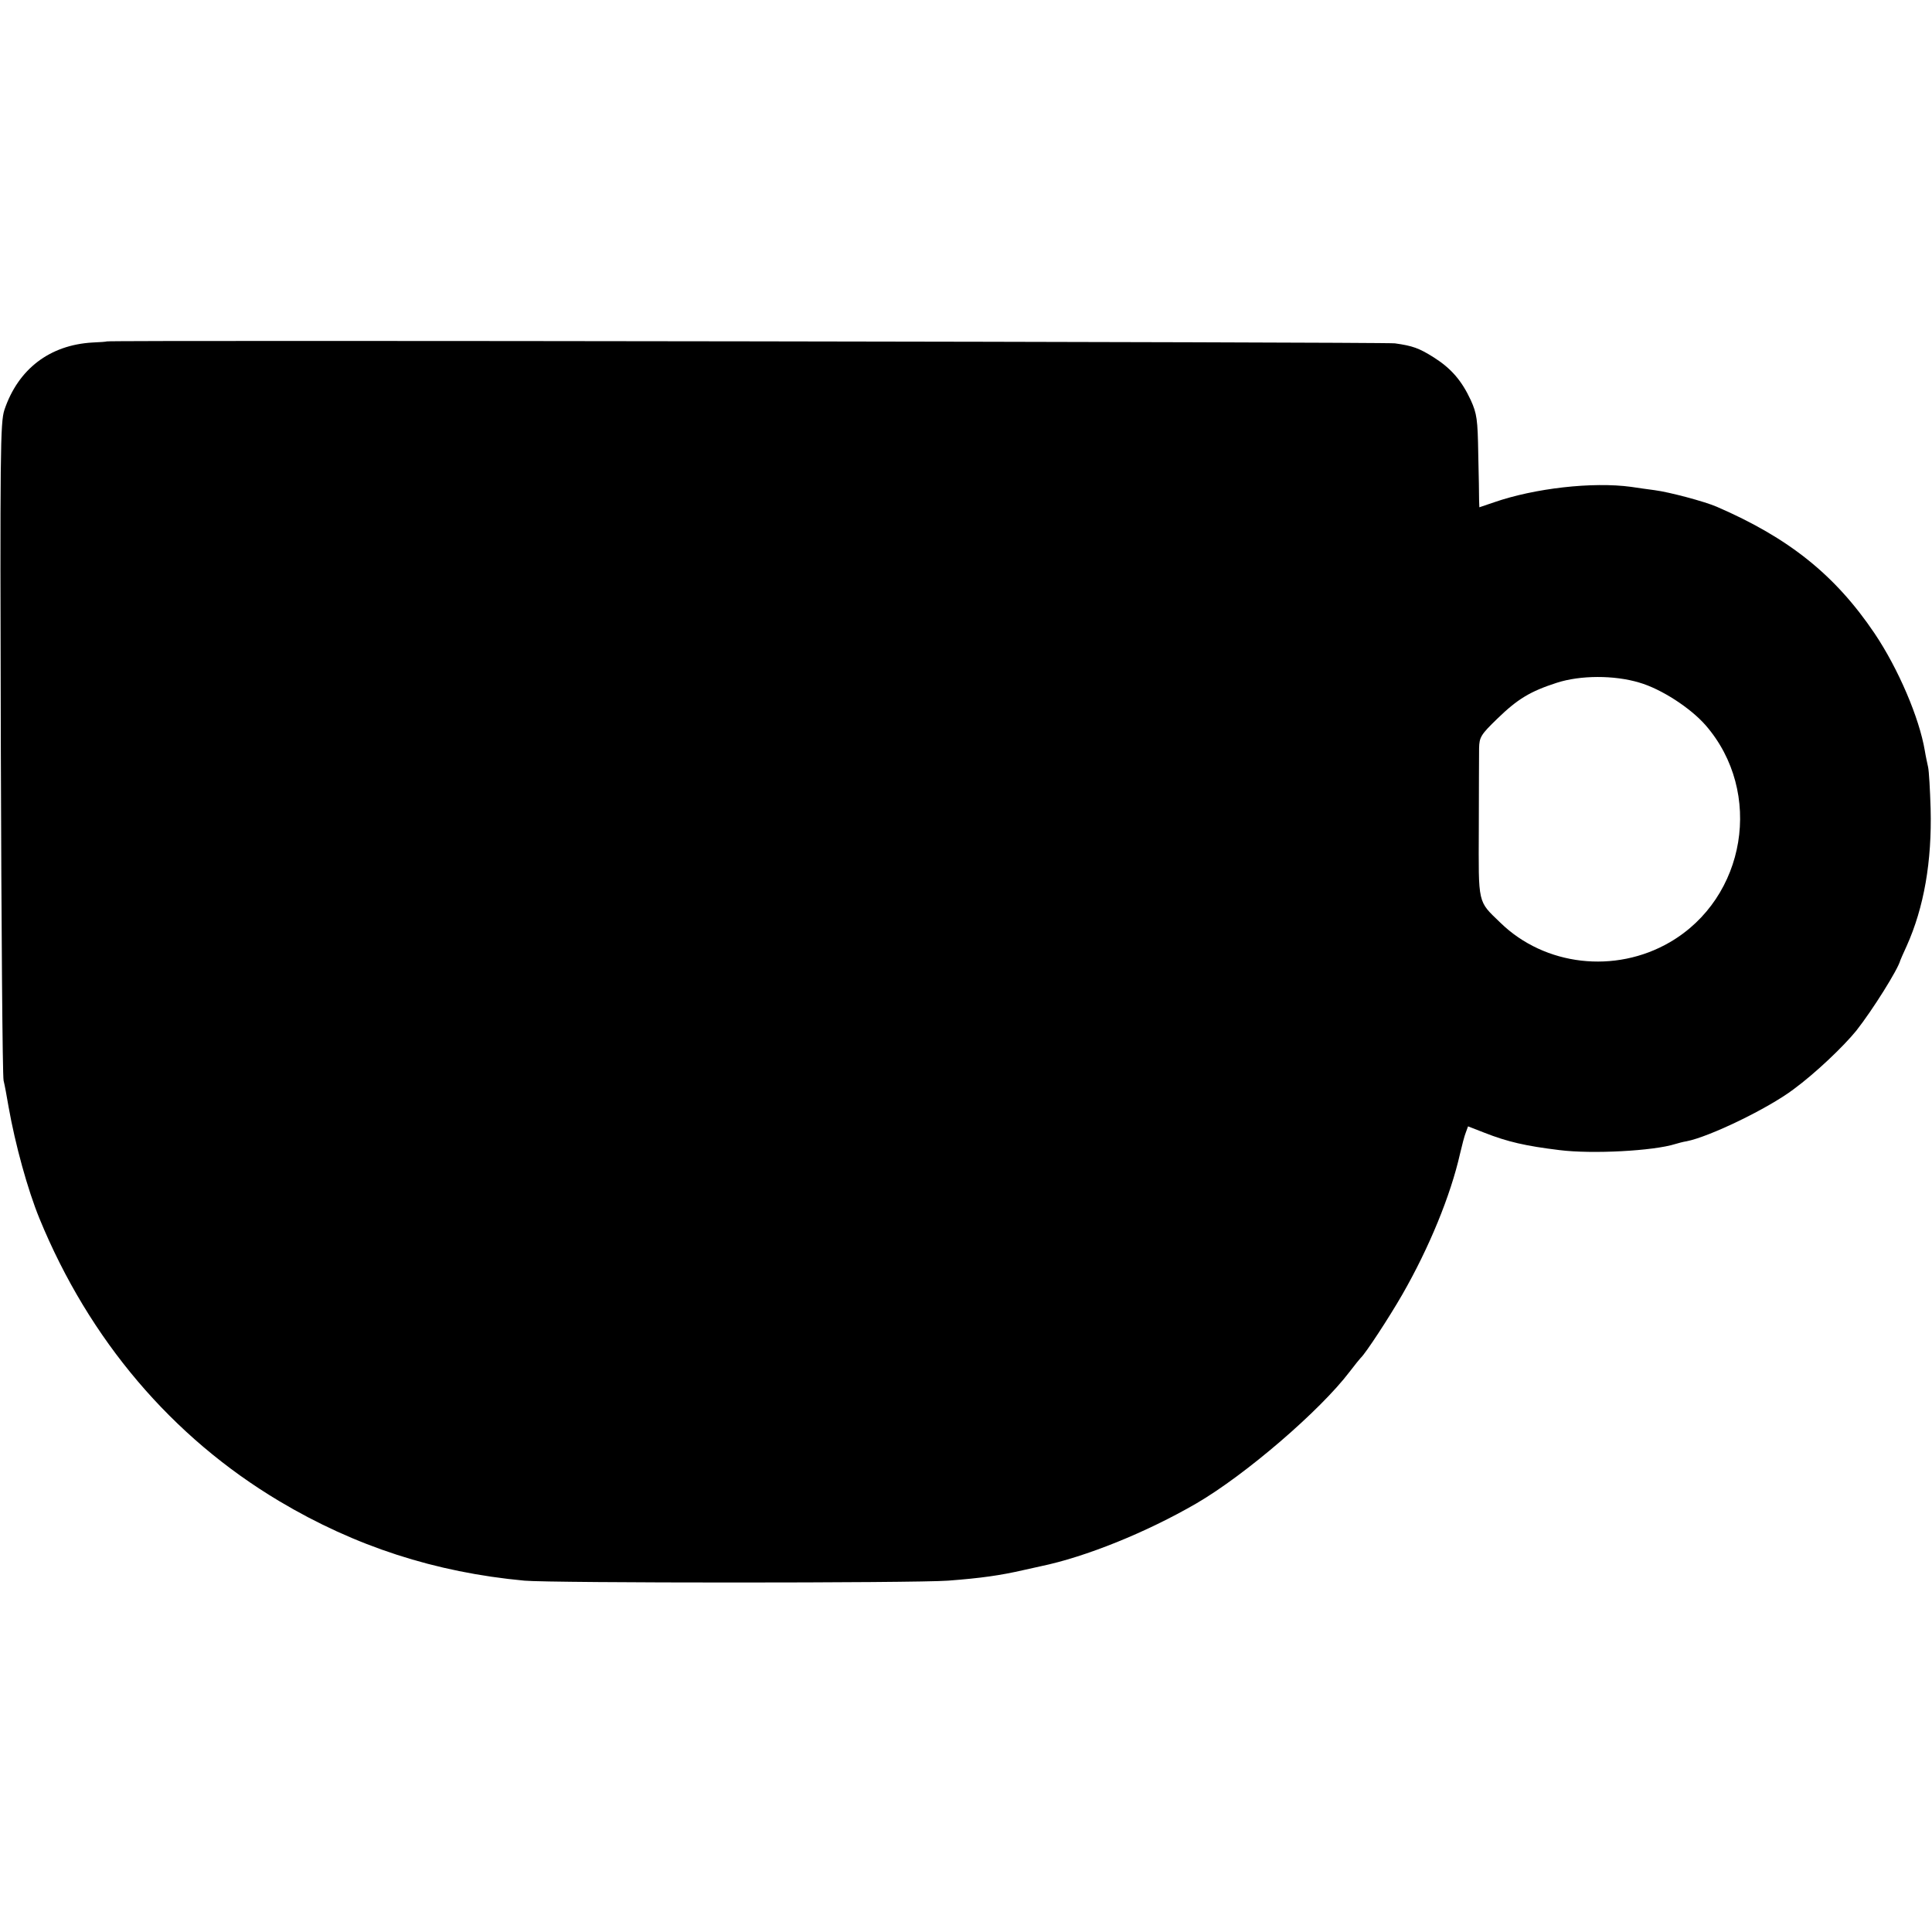
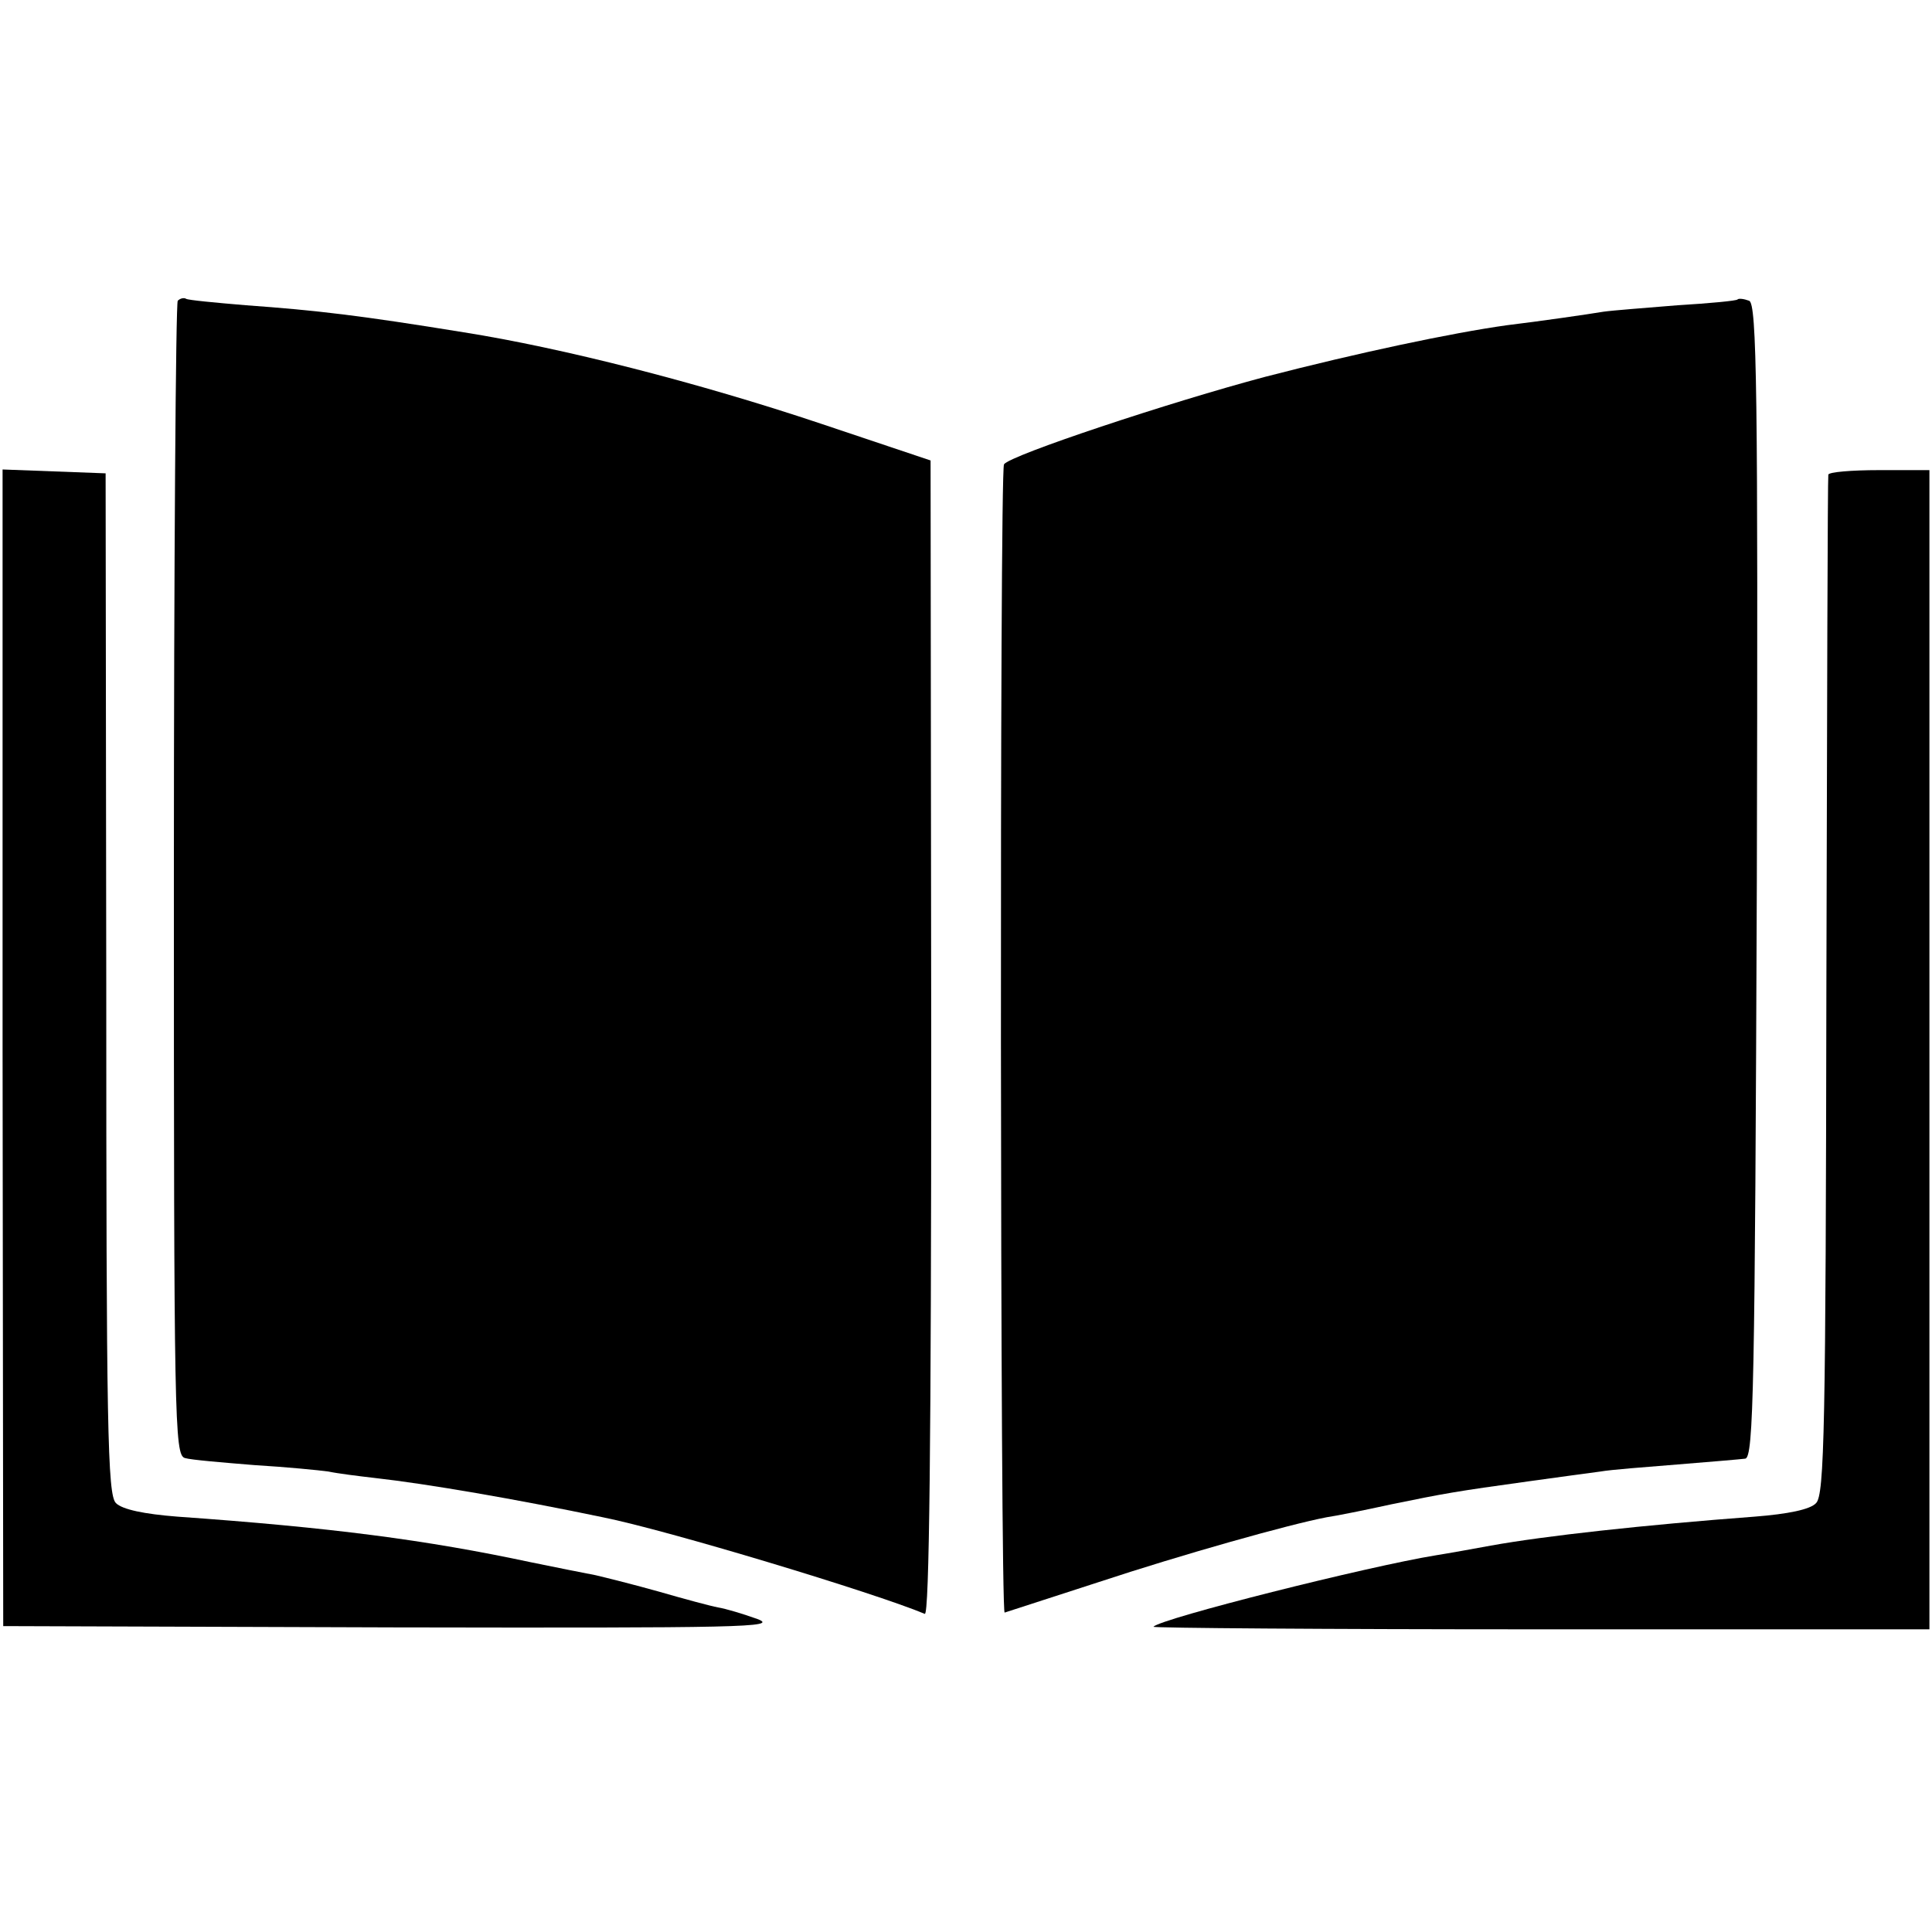
- <svg xmlns="http://www.w3.org/2000/svg" version="1.0" width="700pt" height="700pt" viewBox="0 0 700 700" preserveAspectRatio="xMidYMid meet">
-   <g transform="translate(0,700) scale(0.1,-0.1)" fill="#000000" stroke="none">
-     <path d="M387 5763 c-1 -1 -24 -3 -52 -4 -155 -9 -269 -96 -319 -244 -15 -46 -16 -145 -13 -1225 2 -646 6 -1188 10 -1205 4 -16 12 -59 18 -95 24 -136 69 -300 112 -405 180 -439 480 -792 869 -1024 275 -164 565 -258 888 -288 97 -9 1416 -9 1535 0 119 9 189 19 272 38 27 6 55 12 63 14 164 34 384 123 565 228 177 103 448 336 555 477 19 25 37 47 40 50 17 15 104 148 151 230 97 169 175 359 209 510 7 30 16 65 21 77 l8 22 59 -23 c84 -33 149 -48 272 -63 119 -15 341 -3 420 22 10 3 28 8 41 10 82 16 294 118 387 188 79 58 181 155 228 213 59 75 151 222 159 254 1 3 11 26 23 52 63 140 92 307 87 498 -2 69 -6 136 -9 150 -3 14 -9 41 -12 60 -20 119 -96 297 -182 425 -143 212 -311 346 -572 459 -44 19 -171 53 -225 60 -22 3 -60 8 -85 12 -140 19 -350 -5 -497 -56 l-53 -18 -1 26 c0 15 -1 90 -3 167 -2 126 -5 146 -27 195 -33 71 -71 115 -134 155 -54 34 -77 42 -141 51 -35 5 -4663 12 -4667 7z m5552 -1236 c80 -23 186 -92 241 -155 210 -242 147 -625 -130 -786 -198 -115 -453 -86 -614 71 -83 80 -79 64 -78 341 0 136 1 267 1 291 1 40 6 49 66 107 73 71 119 99 215 130 86 28 209 28 299 1z" />
+ <svg xmlns="http://www.w3.org/2000/svg" version="1.0" width="300pt" height="300pt" viewBox="0 0 300 300" preserveAspectRatio="xMidYMid meet">
+   <g transform="translate(0,300) scale(0.1,-0.1)" fill="#000000" stroke="none">
+     <path d="M276 2533 c-3 -3 -6 -408 -6 -899 0 -842 1 -893 17 -898 10 -3 59 -7 108 -11 50 -3 101 -8 115 -10 14 -3 46 -7 72 -10 81 -9 220 -33 354 -61 100 -20 421 -117 500 -150 7 -3 10 265 10 893 l-1 898 -170 57 c-191 64 -403 118 -555 142 -160 26 -227 34 -338 42 -48 4 -90 8 -93 10 -3 2 -9 1 -13 -3z" />
+     <path d="M2698 2535 c-1 -2 -43 -6 -93 -9 -49 -4 -101 -8 -115 -10 -24 -4 -100 -15 -150 -21 -86 -12 -232 -43 -375 -80 -147 -39 -397 -122 -406 -136 -7 -12 -6 -1784 1 -1783 3 1 68 22 145 47 130 43 297 90 355 101 14 2 59 11 100 20 83 17 99 20 215 36 44 6 94 13 110 15 17 3 71 7 120 11 50 4 97 8 105 9 13 2 15 110 18 897 2 763 0 897 -12 901 -8 3 -16 4 -18 2z" />
+     <path d="M4 1373 l1 -898 605 -2 c539 -1 601 0 566 13 -22 8 -49 16 -61 18 -11 2 -52 13 -90 24 -39 11 -83 22 -100 26 -16 3 -61 12 -100 20 -164 35 -310 54 -550 71 -51 4 -85 11 -95 21 -13 13 -15 115 -15 807 l-1 792 -80 3 -80 3 0 -898z" />
+     <path d="M2839 2263 c-1 -5 -2 -362 -3 -795 -1 -685 -3 -789 -16 -802 -9 -10 -44 -17 -95 -21 -173 -13 -327 -30 -410 -45 -27 -5 -66 -12 -85 -15 -105 -17 -427 -98 -439 -111 -2 -2 268 -4 600 -4 l605 0 0 900 0 900 -78 0 c-43 0 -78 -3 -79 -7z" />
  </g>
</svg>
